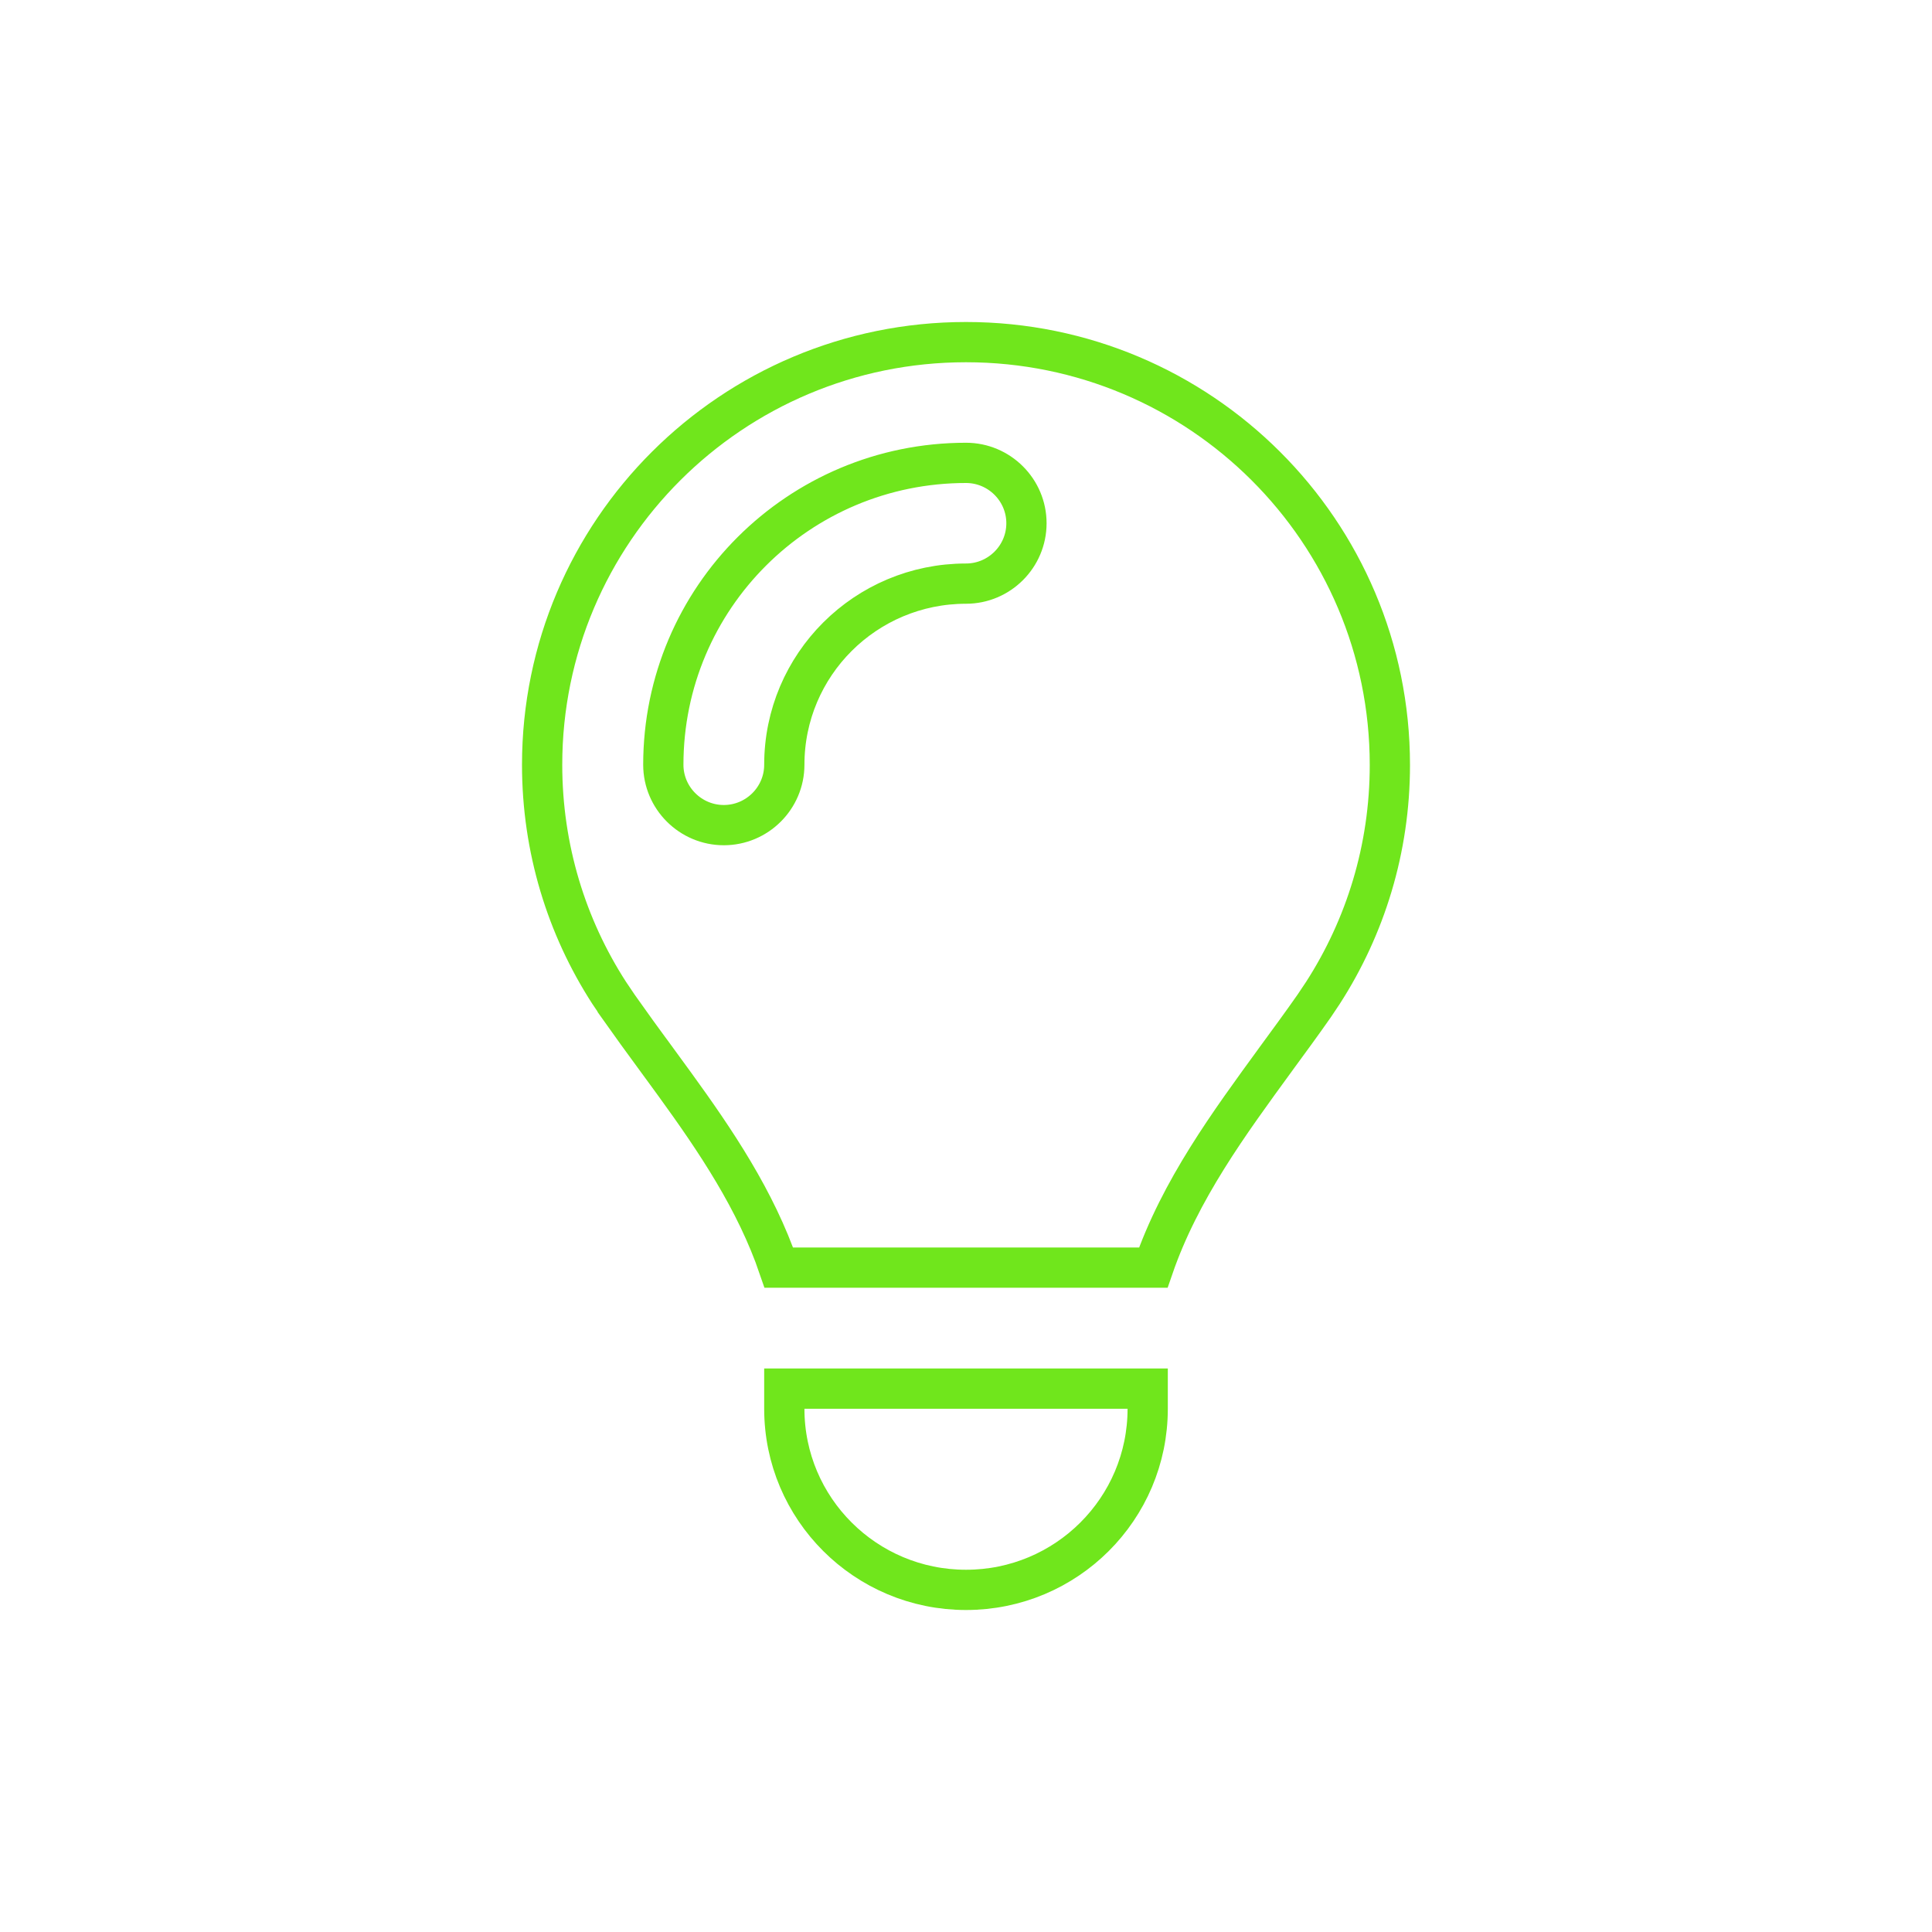
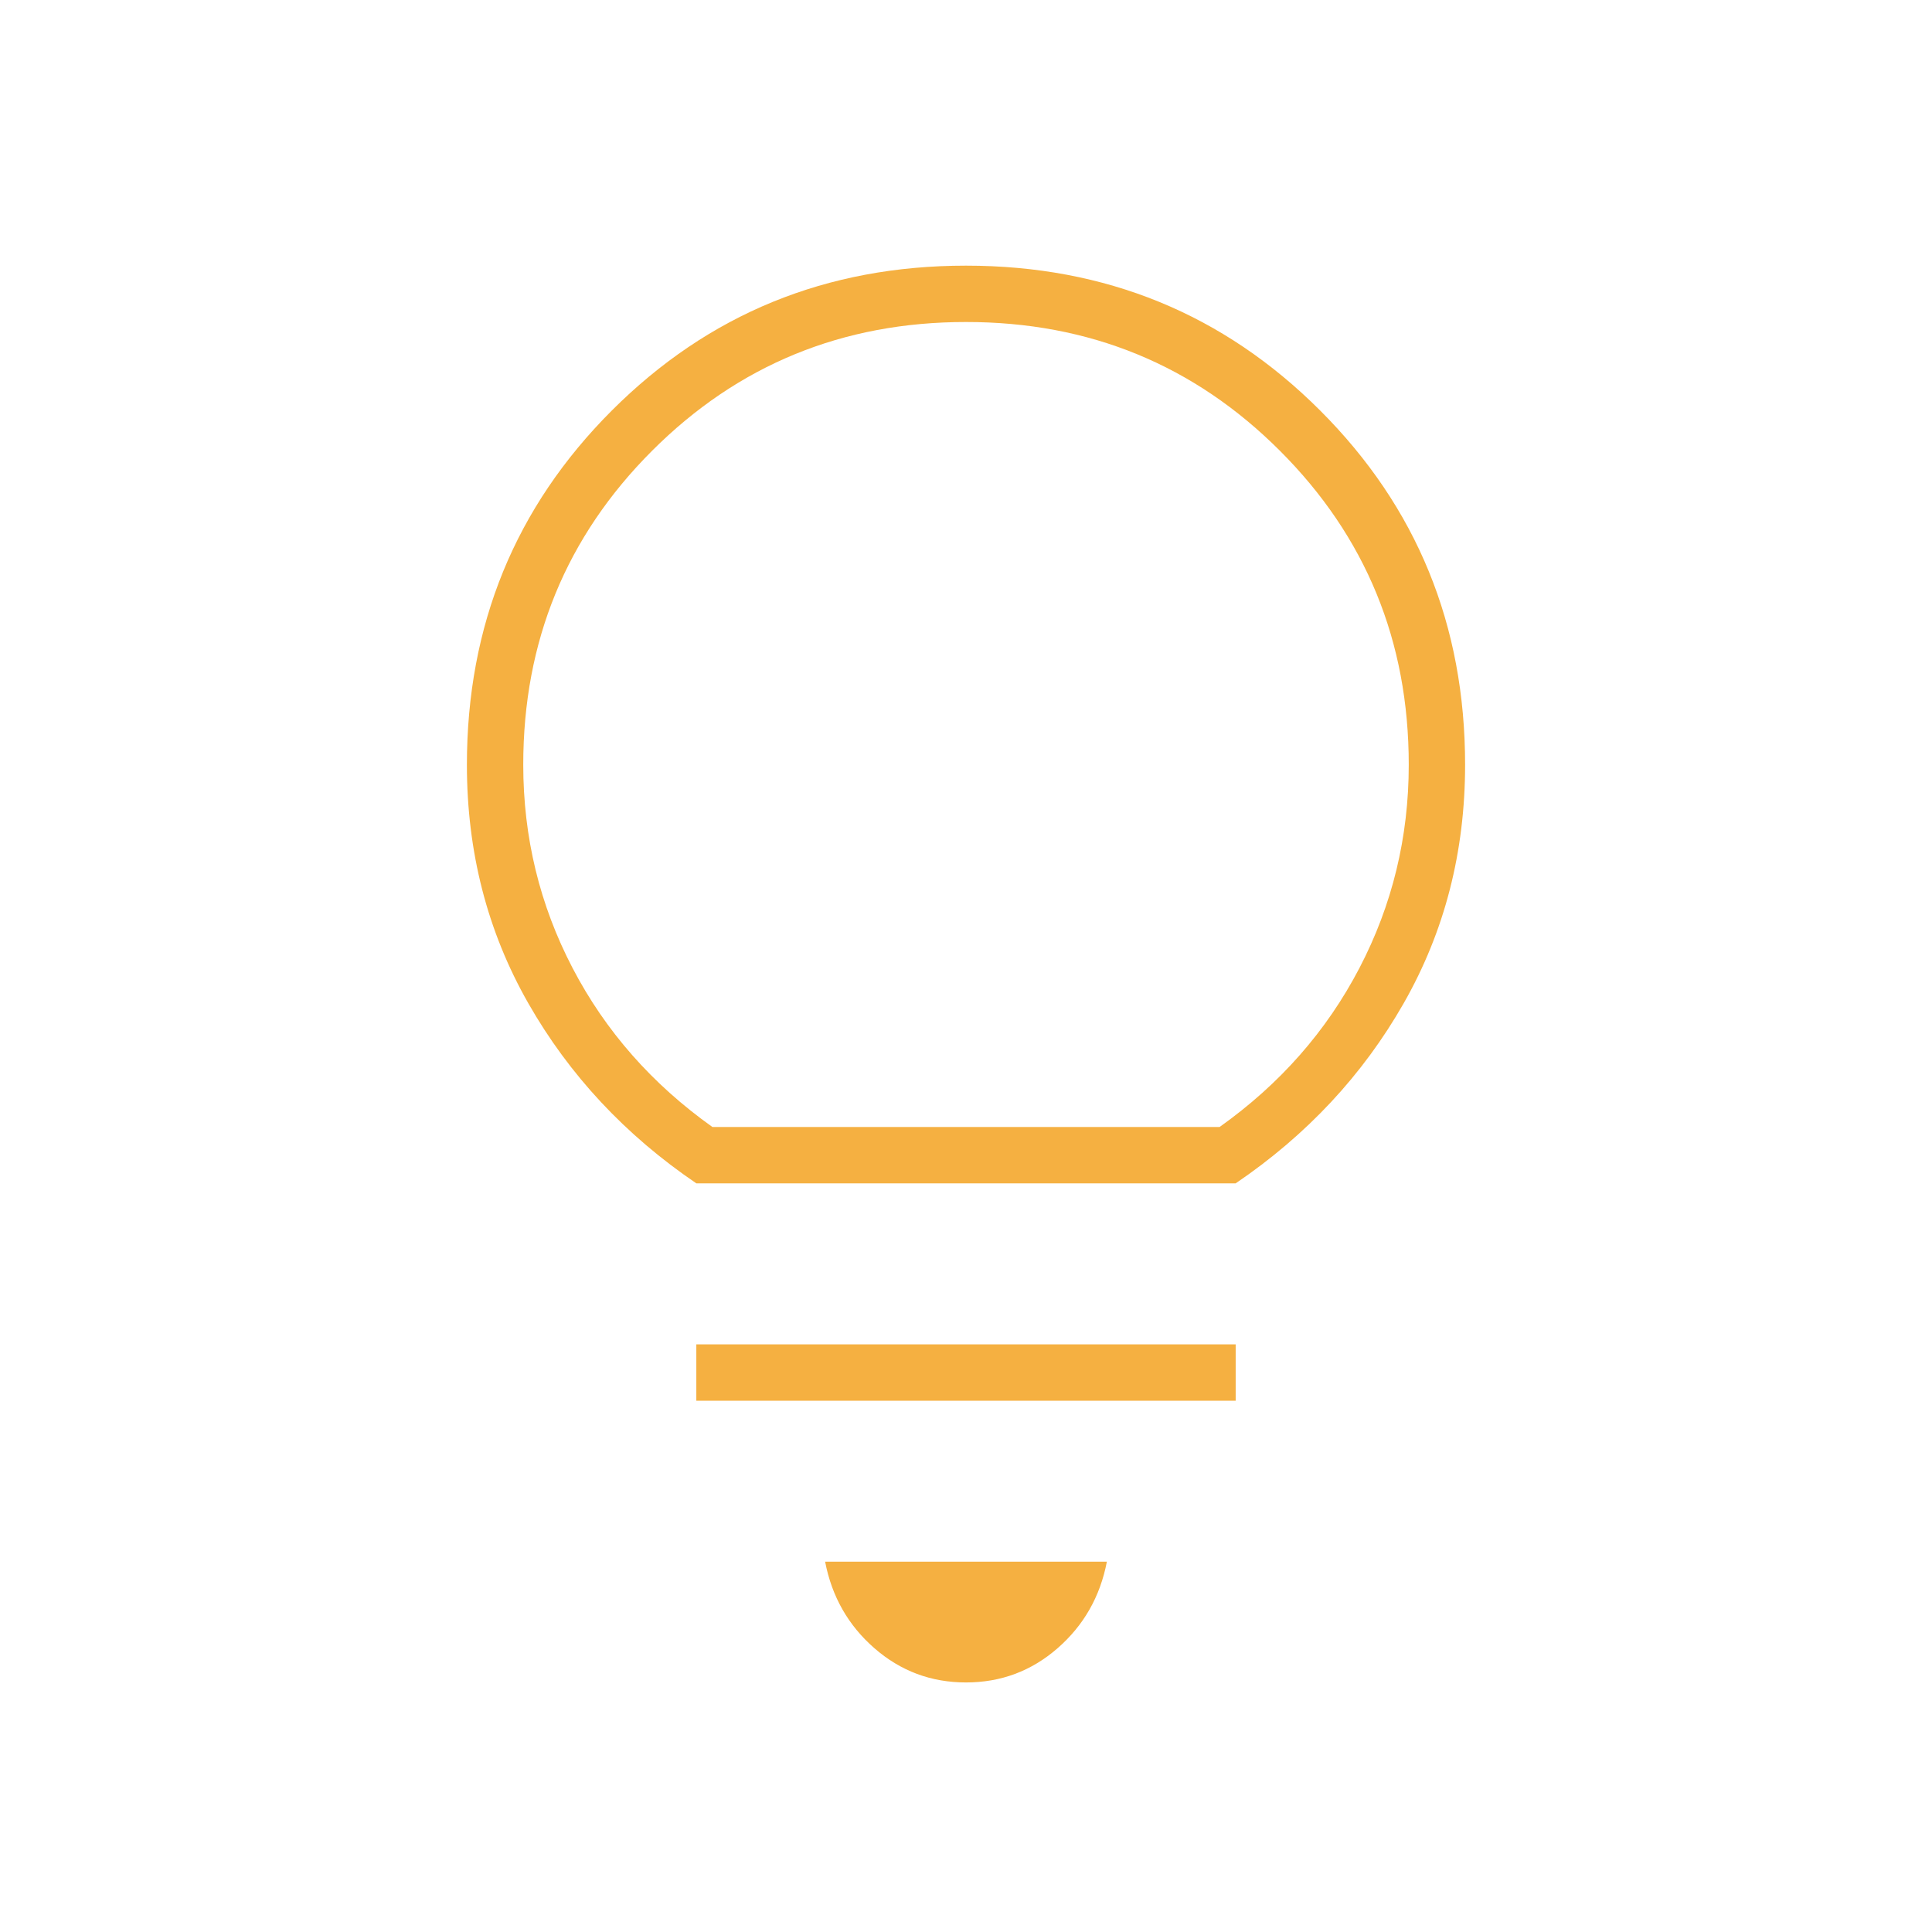
- <svg xmlns="http://www.w3.org/2000/svg" width="48" height="48" viewBox="0 0 48 48" fill="none">
-   <path d="M28.514 34.5V35C28.514 37.485 26.496 39.5 24 39.5C21.505 39.5 19.486 37.485 19.486 35V34.5H28.514ZM24 8.5C29.817 8.5 34.531 13.202 34.531 19.006C34.531 21.092 33.921 23.031 32.869 24.666L32.653 24.989C32.498 25.211 32.34 25.432 32.18 25.652L31.695 26.316L31.694 26.318C30.541 27.9 29.318 29.561 28.653 31.494H19.35C18.778 29.819 17.781 28.342 16.769 26.946L16.306 26.311H16.305C16.142 26.088 15.98 25.867 15.82 25.646L15.347 24.983V24.982L15.13 24.66C14.079 23.03 13.469 21.087 13.469 19C13.469 13.203 18.183 8.5 24 8.5ZM24 11.5C19.846 11.5 16.48 14.854 16.48 19C16.48 19.827 17.157 20.5 17.983 20.5C18.809 20.5 19.486 19.828 19.486 19C19.486 16.515 21.505 14.5 24 14.5C24.827 14.5 25.502 13.827 25.502 13C25.502 12.173 24.827 11.5 24 11.5Z" stroke="#70E61C" />
+ <svg xmlns="http://www.w3.org/2000/svg" height="24px" viewBox="0 -960 960 960" width="24px" fill="#f5b041">
+   <path d="M480-124q-26 0-45.5-17T410-184h140q-5 26-24.5 43T480-124ZM346-264v-28h268v28H346Zm0-108q-53-36-83.5-89.5T232-580q0-104 72-176t176-72q104 0 176 72t72 176q0 65-30.5 118.5T614-372H346Zm8-28h252q45-32 69.5-79T700-580q0-92-64-156t-156-64q-92 0-156 64t-64 156q0 54 24.5 101t69.5 79Zm126 0Z" />
</svg>
